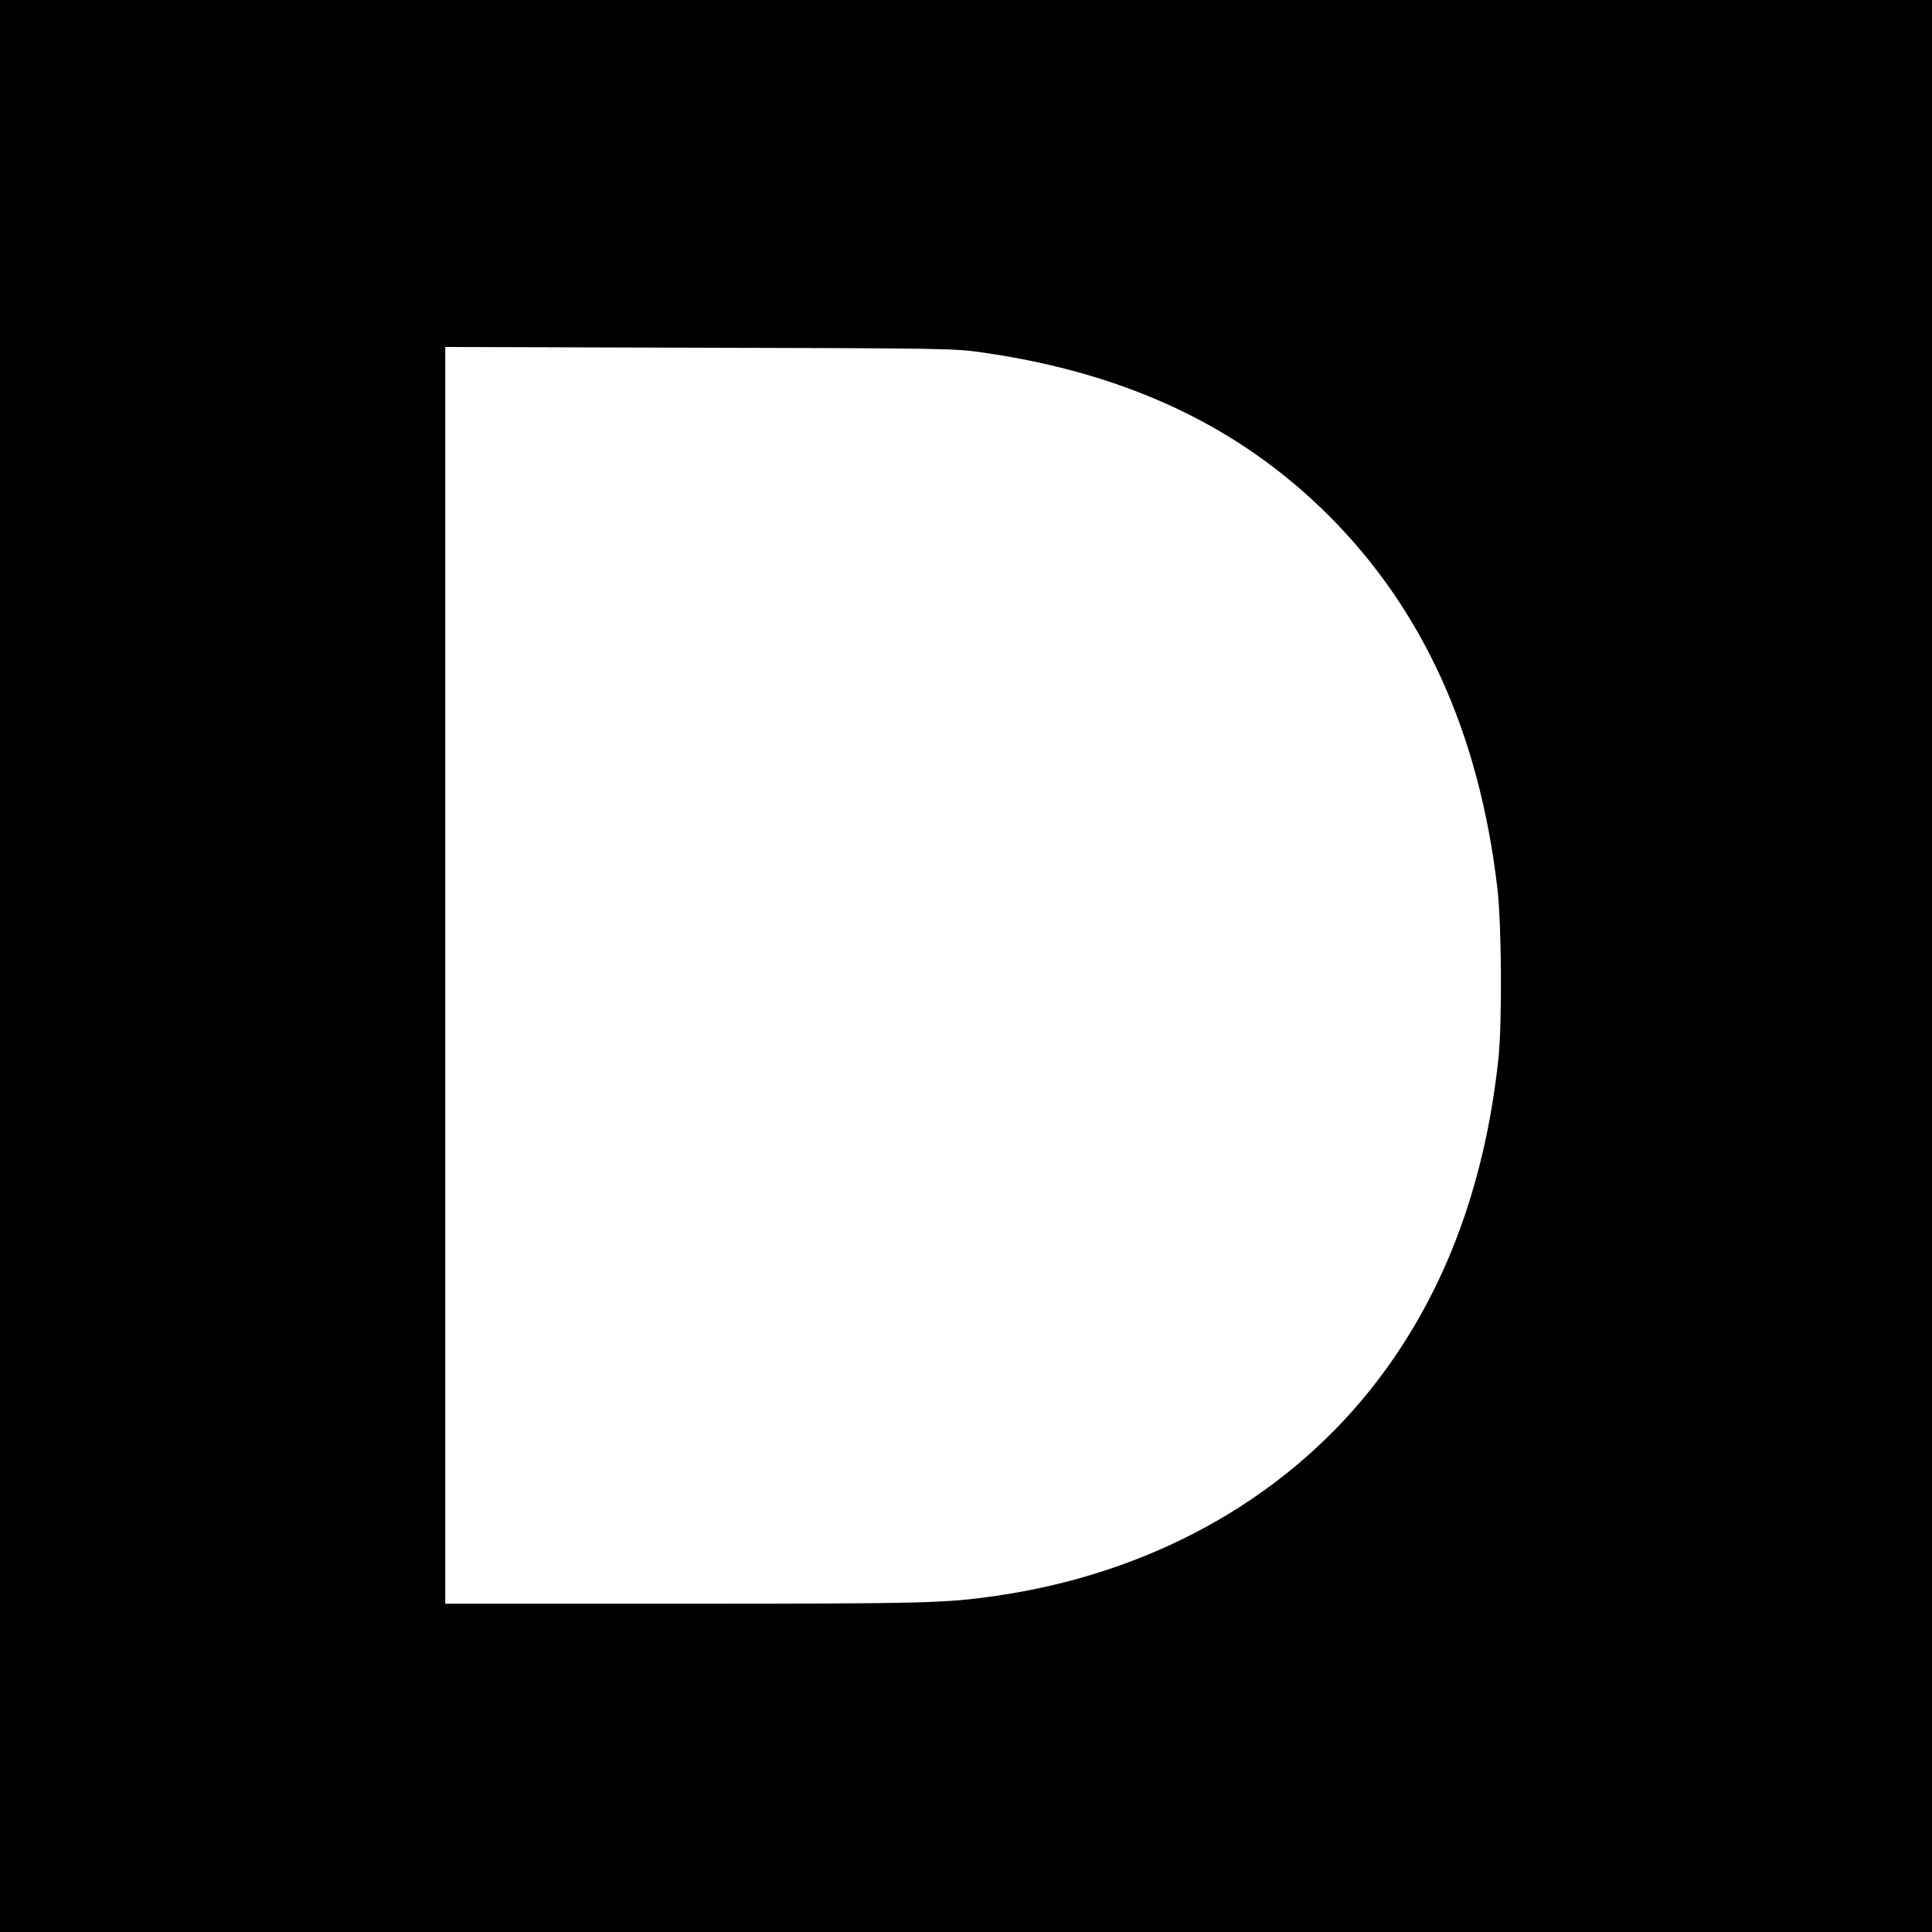
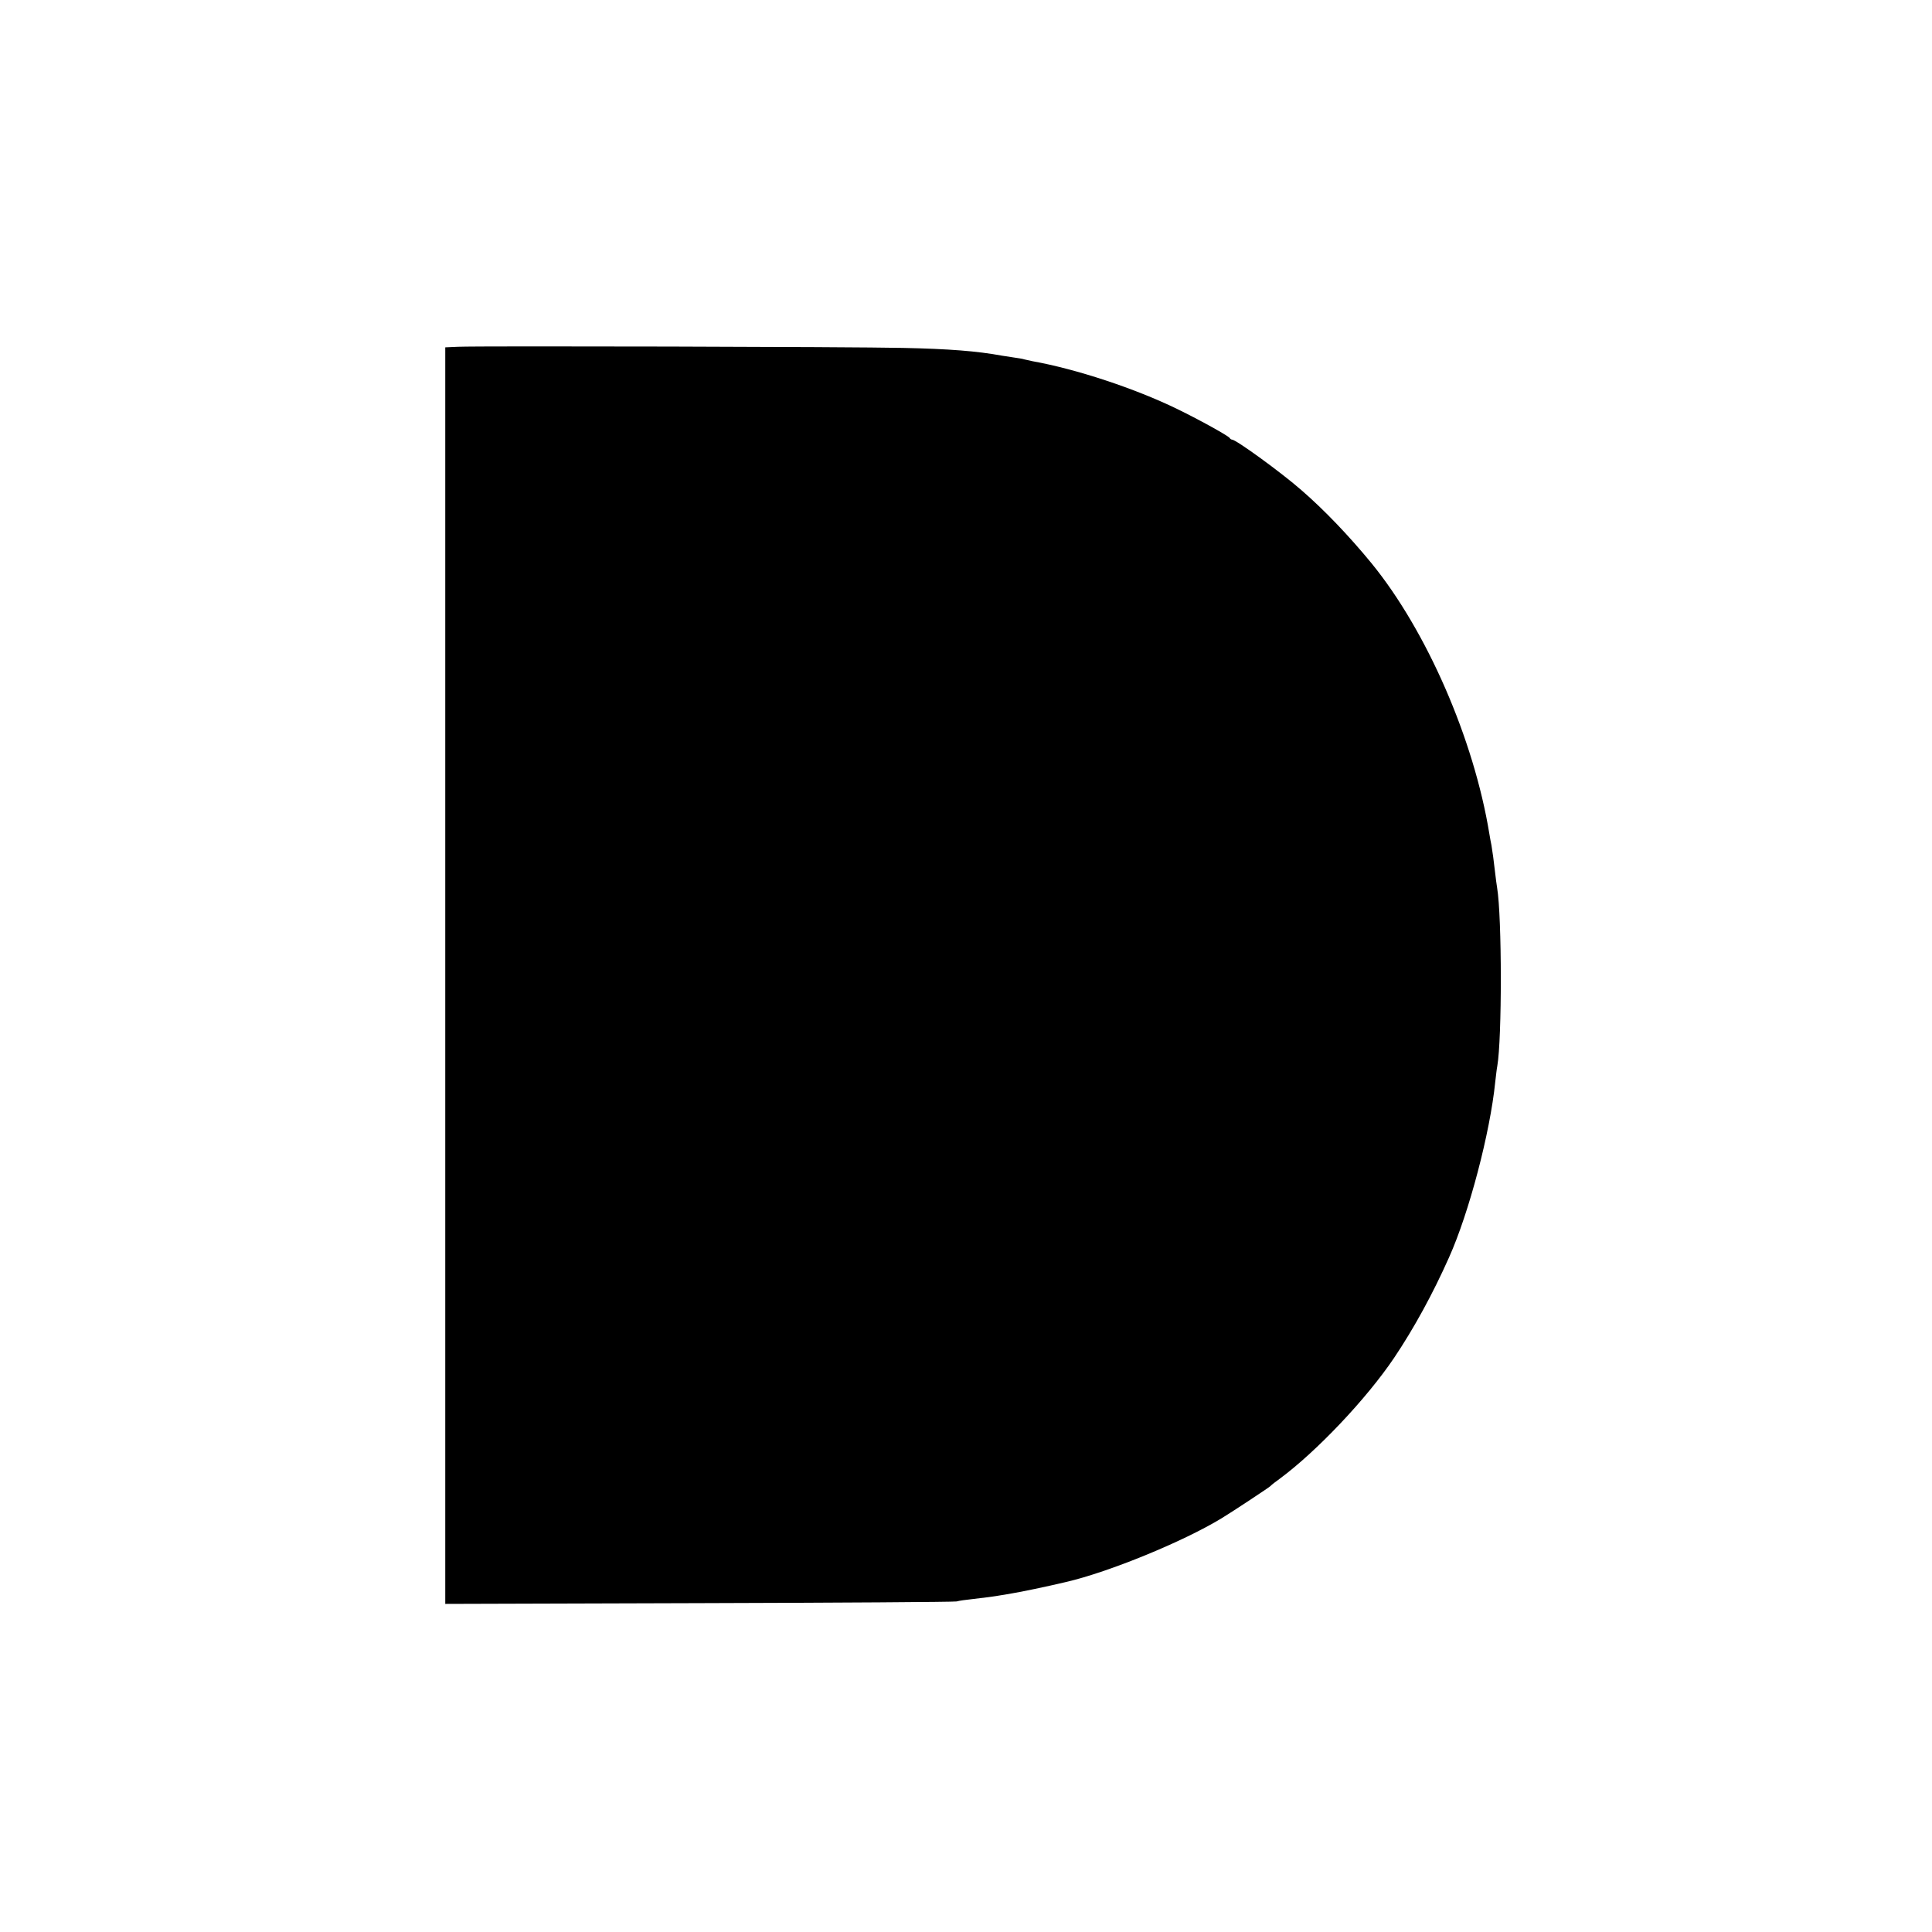
<svg xmlns="http://www.w3.org/2000/svg" version="1.0" width="1024pt" height="1024pt" viewBox="0 0 1024 1024" preserveAspectRatio="xMidYMid meet">
  <g transform="translate(0,1024) scale(0.1,-0.1)" fill="#000000" stroke="none">
-     <path d="M0 5120 l0 -5120 5120 0 5120 0 0 5120 0 5120 -5120 0 -5120 0 0 -5120z m5206 3252 c762 -109 1360 -390 1833 -861 504 -502 801 -1158 897 -1976 23 -189 26 -716 6 -905 -74 -695 -300 -1281 -678 -1755 -472 -591 -1174 -977 -1989 -1094 -266 -38 -368 -41 -1656 -41 l-1259 0 0 3330 0 3331 1348 -4 c1317 -3 1350 -4 1498 -25z" />
+     <path d="M2428 8402 l-68 -3 0 -3330 0 -3330 1343 4 c738 2 1353 6 1367 9 14 4 50 9 80 12 64 7 129 16 150 20 8 1 38 6 65 11 40 6 184 36 285 60 229 53 623 215 825 338 59 36 247 160 258 170 6 7 30 25 52 41 194 144 457 421 604 639 106 158 205 339 291 532 106 236 218 662 245 930 4 33 8 71 11 85 25 144 25 788 -1 945 -3 17 -7 50 -10 75 -7 64 -15 121 -20 150 -3 14 -8 41 -11 60 -82 502 -332 1076 -625 1435 -118 144 -251 283 -370 386 -107 94 -348 269 -369 269 -4 0 -10 4 -12 8 -4 10 -155 94 -278 154 -224 109 -535 212 -770 254 -14 3 -32 7 -40 9 -8 3 -33 7 -55 10 -22 3 -51 8 -65 10 -130 24 -280 36 -525 41 -265 6 -2243 11 -2357 6z" />
  </g>
</svg>
